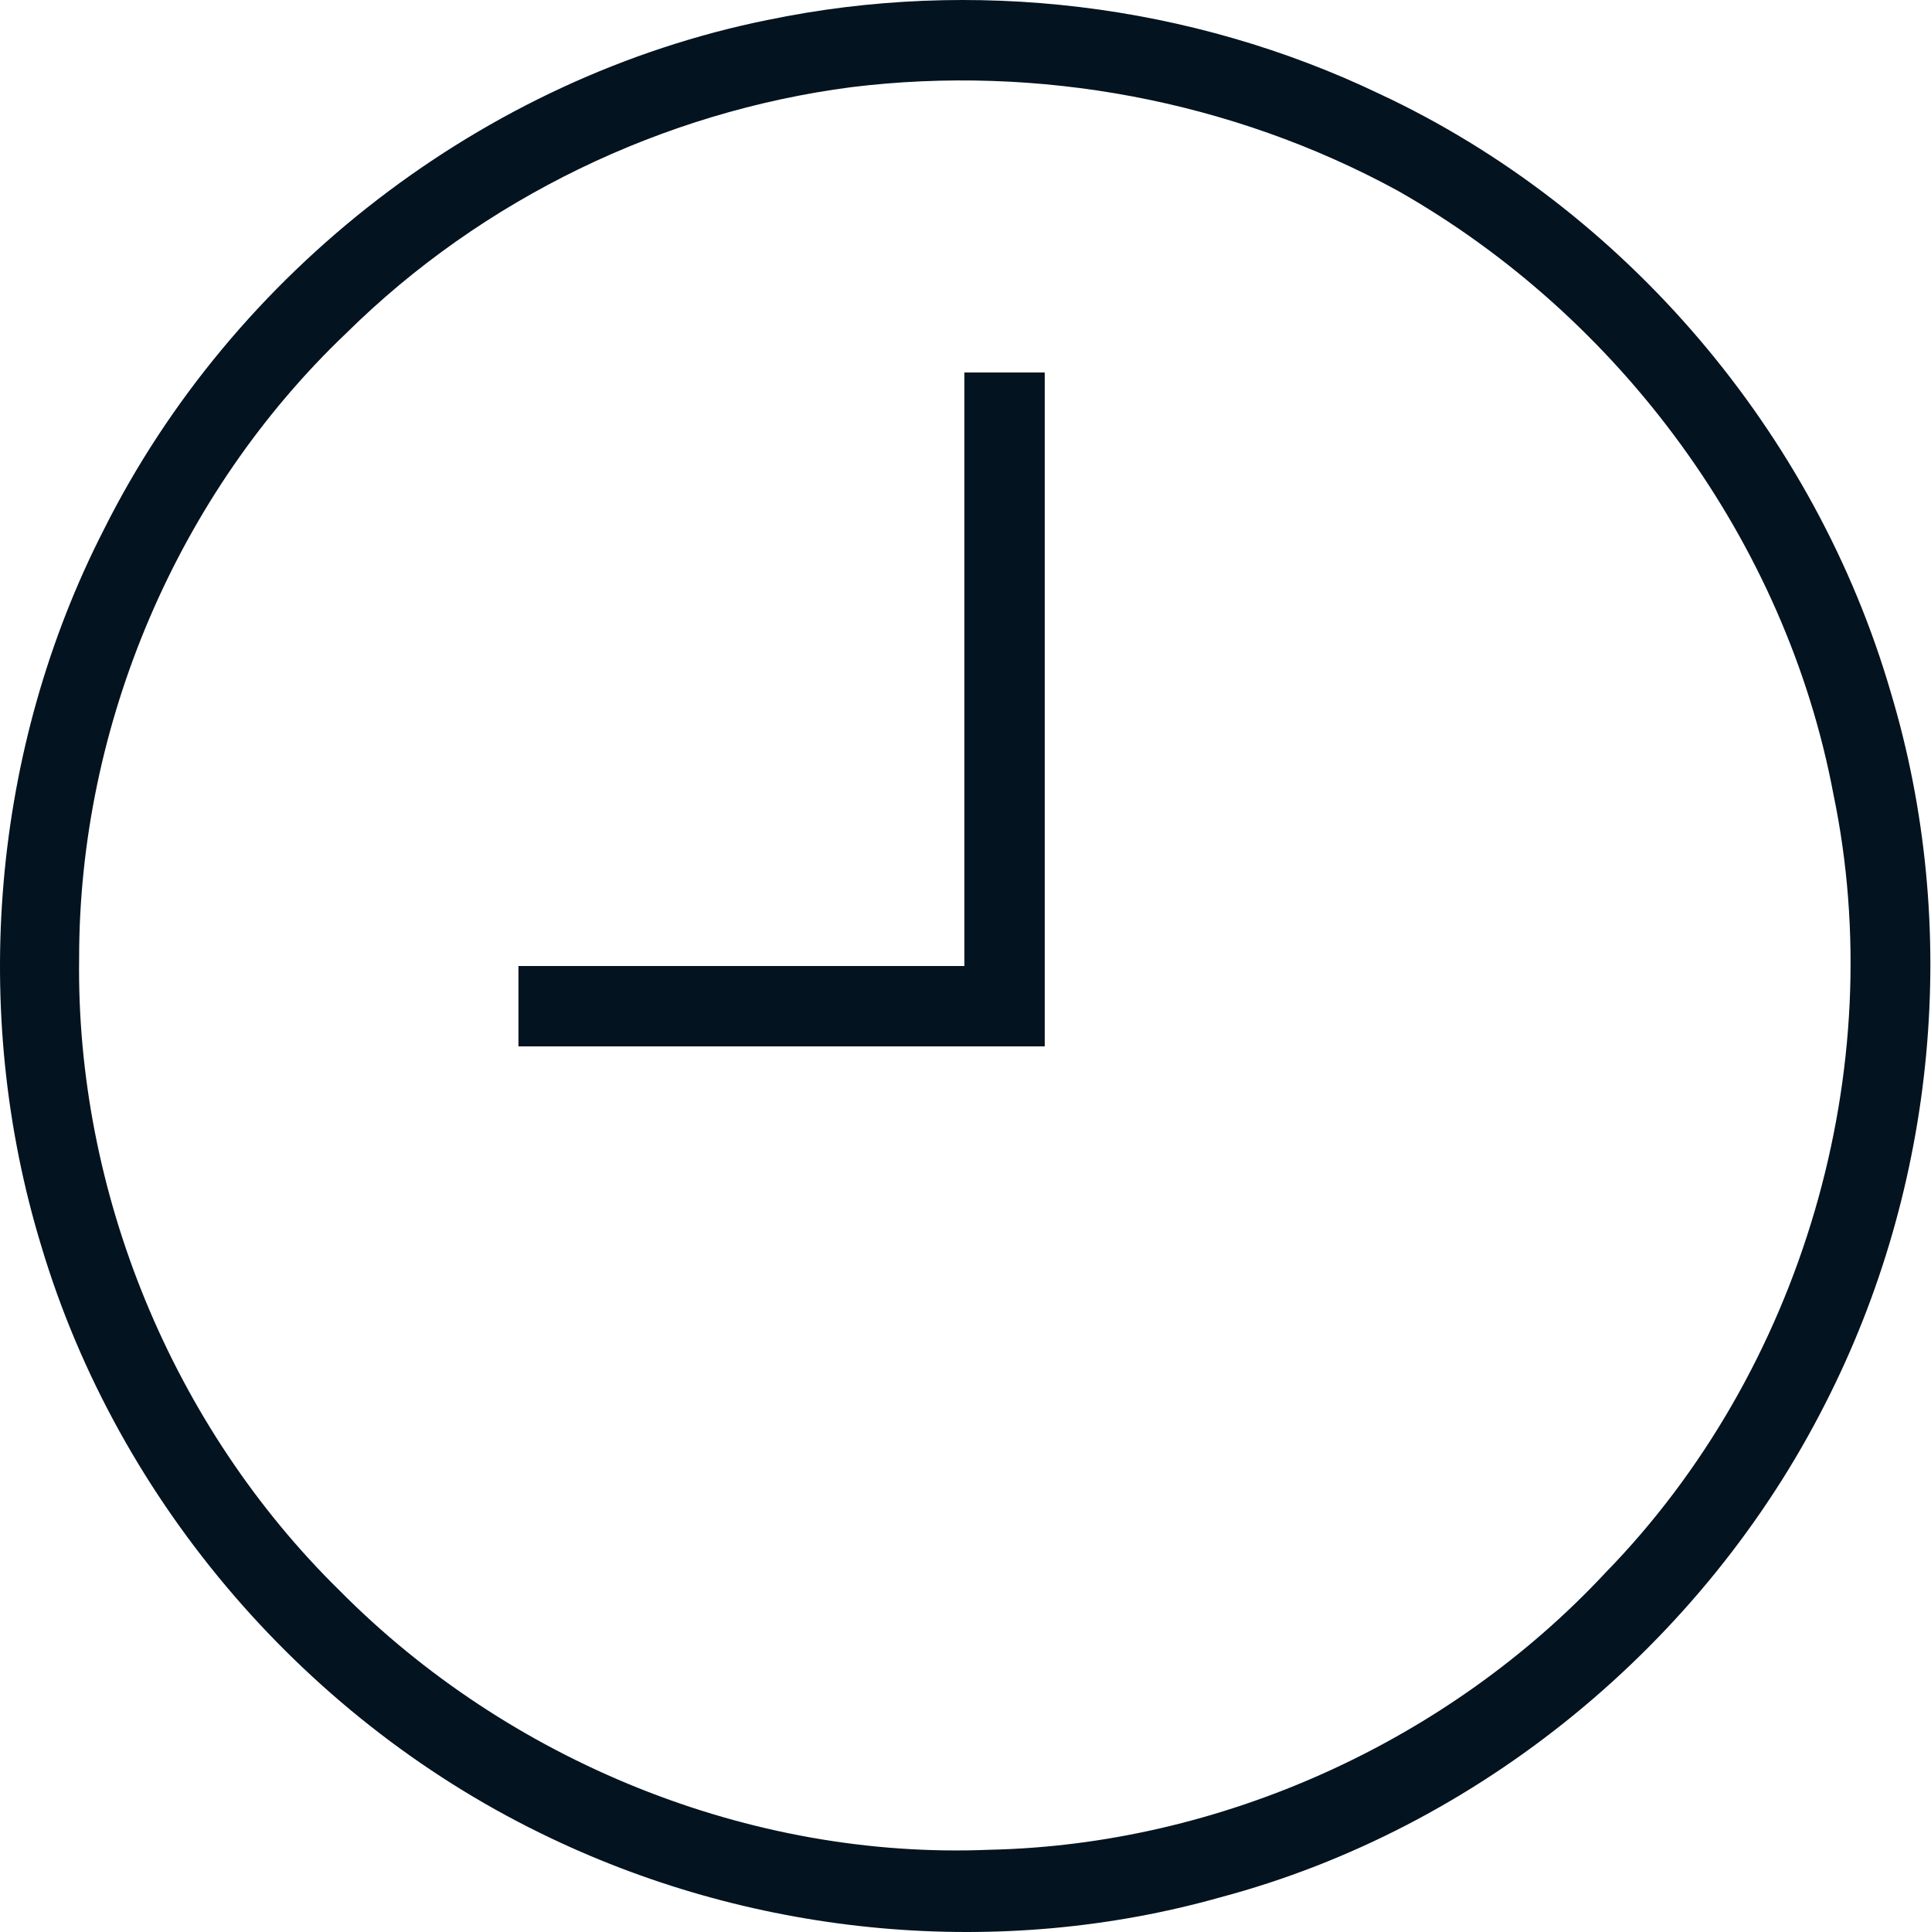
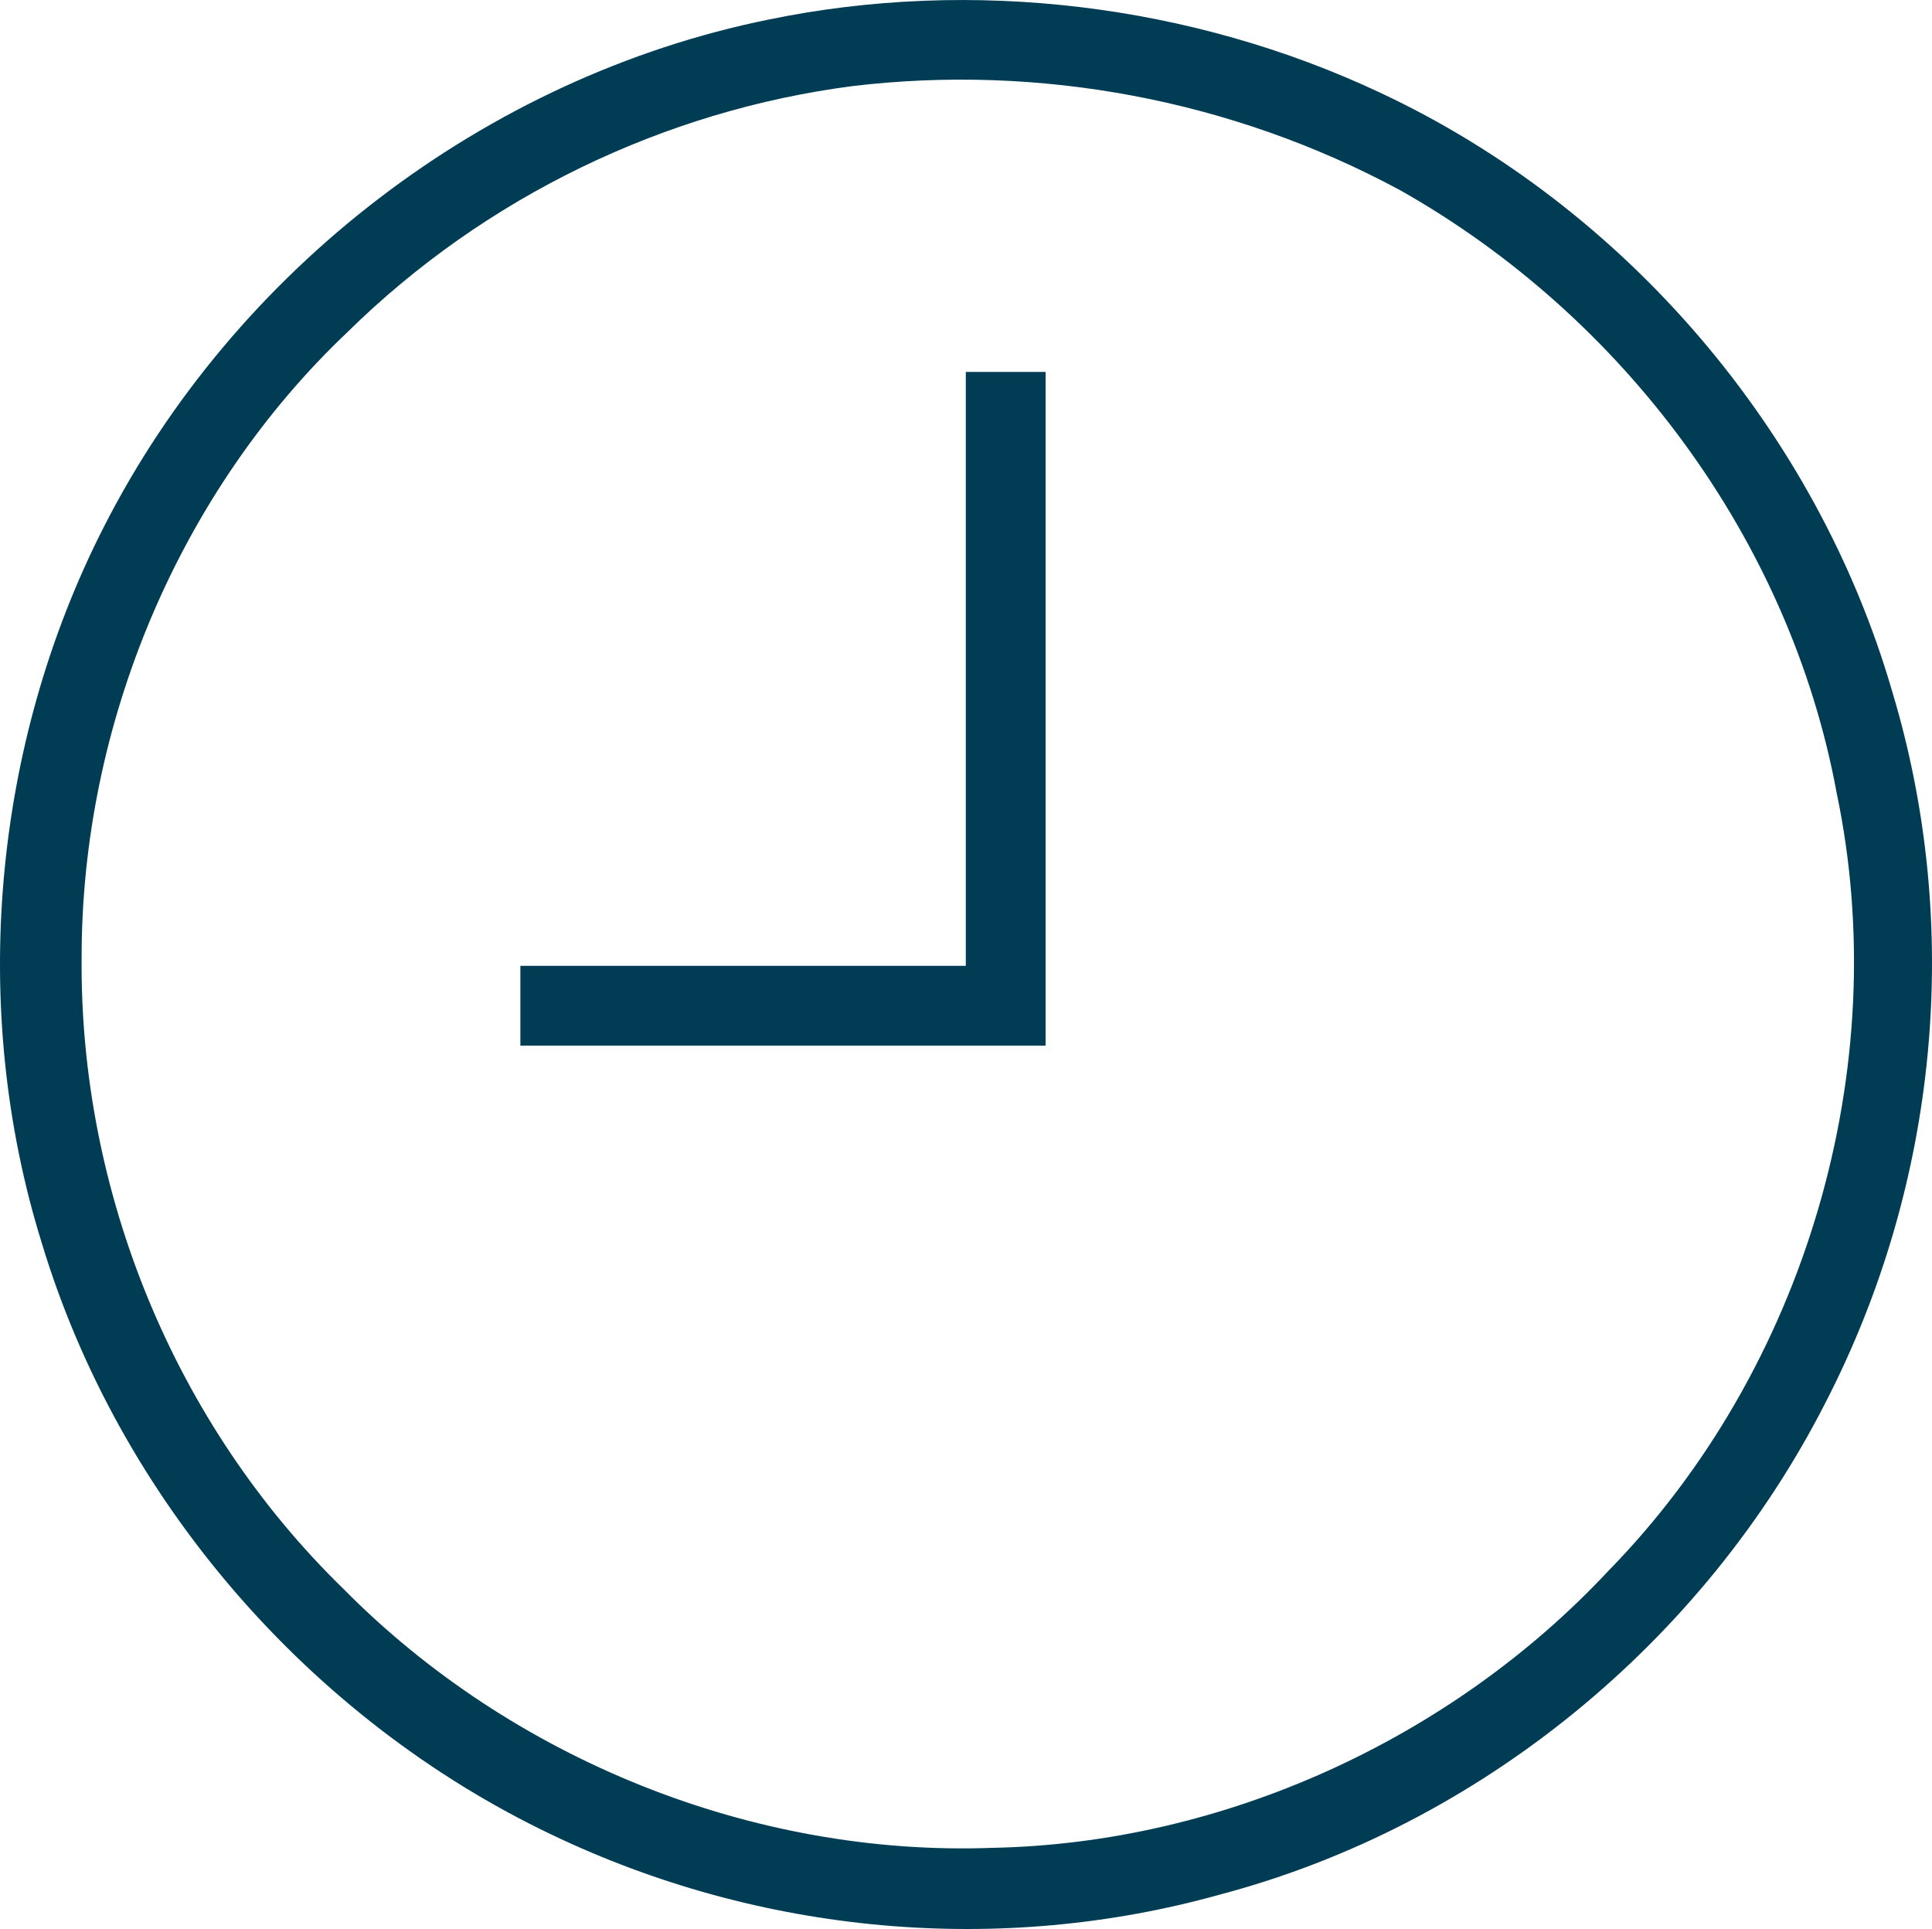
- <svg xmlns="http://www.w3.org/2000/svg" id="Слой_1" viewBox="-233 324 87.022 87.086" width="87.022" height="87.086">
-   <style id="style3">.st0{fill:#03131f}</style>
-   <g id="_x23_736bbeff" fill="#003d54">
-     <path class="st0" d="M-198.392 324.9c9.24-1.923 19.07-.74 27.568 3.325 11.087 5.173 19.66 15.3 23.06 26.977 3.178 10.57 2.07 22.246-2.956 32.076-5.47 10.79-15.595 19.142-27.273 22.247-9.977 2.808-20.842 1.773-30.155-2.66-10.938-5.175-19.512-15.08-22.985-26.682-3.252-10.643-2.218-22.47 2.808-32.298 5.84-11.678 17.147-20.4 29.933-22.986m3.77 3.03c-8.5 1.108-16.63 5.025-22.764 11.085-7.613 7.244-12.047 17.665-12.047 28.16-.148 10.57 4.212 21.138 11.75 28.53 7.614 7.685 18.478 12.12 29.27 11.676 10.42-.22 20.694-4.877 27.79-12.49 8.868-9.09 12.86-22.69 10.272-35.106-2.144-11.382-9.61-21.508-19.66-27.2-7.465-4.064-16.187-5.69-24.612-4.655z" id="path6" />
-     <path class="st0" d="M-189.523 340.79h3.622v30.376h-23.726v-3.622h20.103V340.79z" id="path8" />
+ <svg xmlns="http://www.w3.org/2000/svg" id="Слой_1" viewBox="-85 317.9 90.273 90.127" width="90.273" height="90.128">
+   <style id="style3">.st0{fill:#003d54}</style>
+   <g id="_x23_736bbeff" transform="translate(3.097 -11.278) scale(1.03542)">
+     <path id="path6" class="st0" d="M-50.4 318.8c9.2-1.9 19.1-.7 27.6 3.3 11.1 5.2 19.7 15.3 23.1 27 3.2 10.6 2.1 22.2-3 32.1-5.5 10.8-15.6 19.1-27.3 22.2-10 2.8-20.8 1.8-30.2-2.7-10.9-5.2-19.5-15.1-23-26.7-3.3-10.6-2.2-22.5 2.8-32.3 5.9-11.6 17.2-20.3 30-22.9m3.8 3c-8.5 1.1-16.6 5-22.8 11.1-7.6 7.2-12 17.7-12 28.2-.1 10.6 4.2 21.1 11.8 28.5 7.6 7.7 18.5 12.1 29.3 11.7 10.4-.2 20.7-4.9 27.8-12.5 8.9-9.1 12.9-22.7 10.3-35.1-2.1-11.4-9.6-21.5-19.7-27.2-7.6-4.1-16.3-5.7-24.7-4.7z" fill="#003d54" />
+     <path id="path8" class="st0" d="M-41.5 334.7h3.6v30.4h-23.7v-3.6h20.1v-26.8z" fill="#003d54" />
  </g>
</svg>
